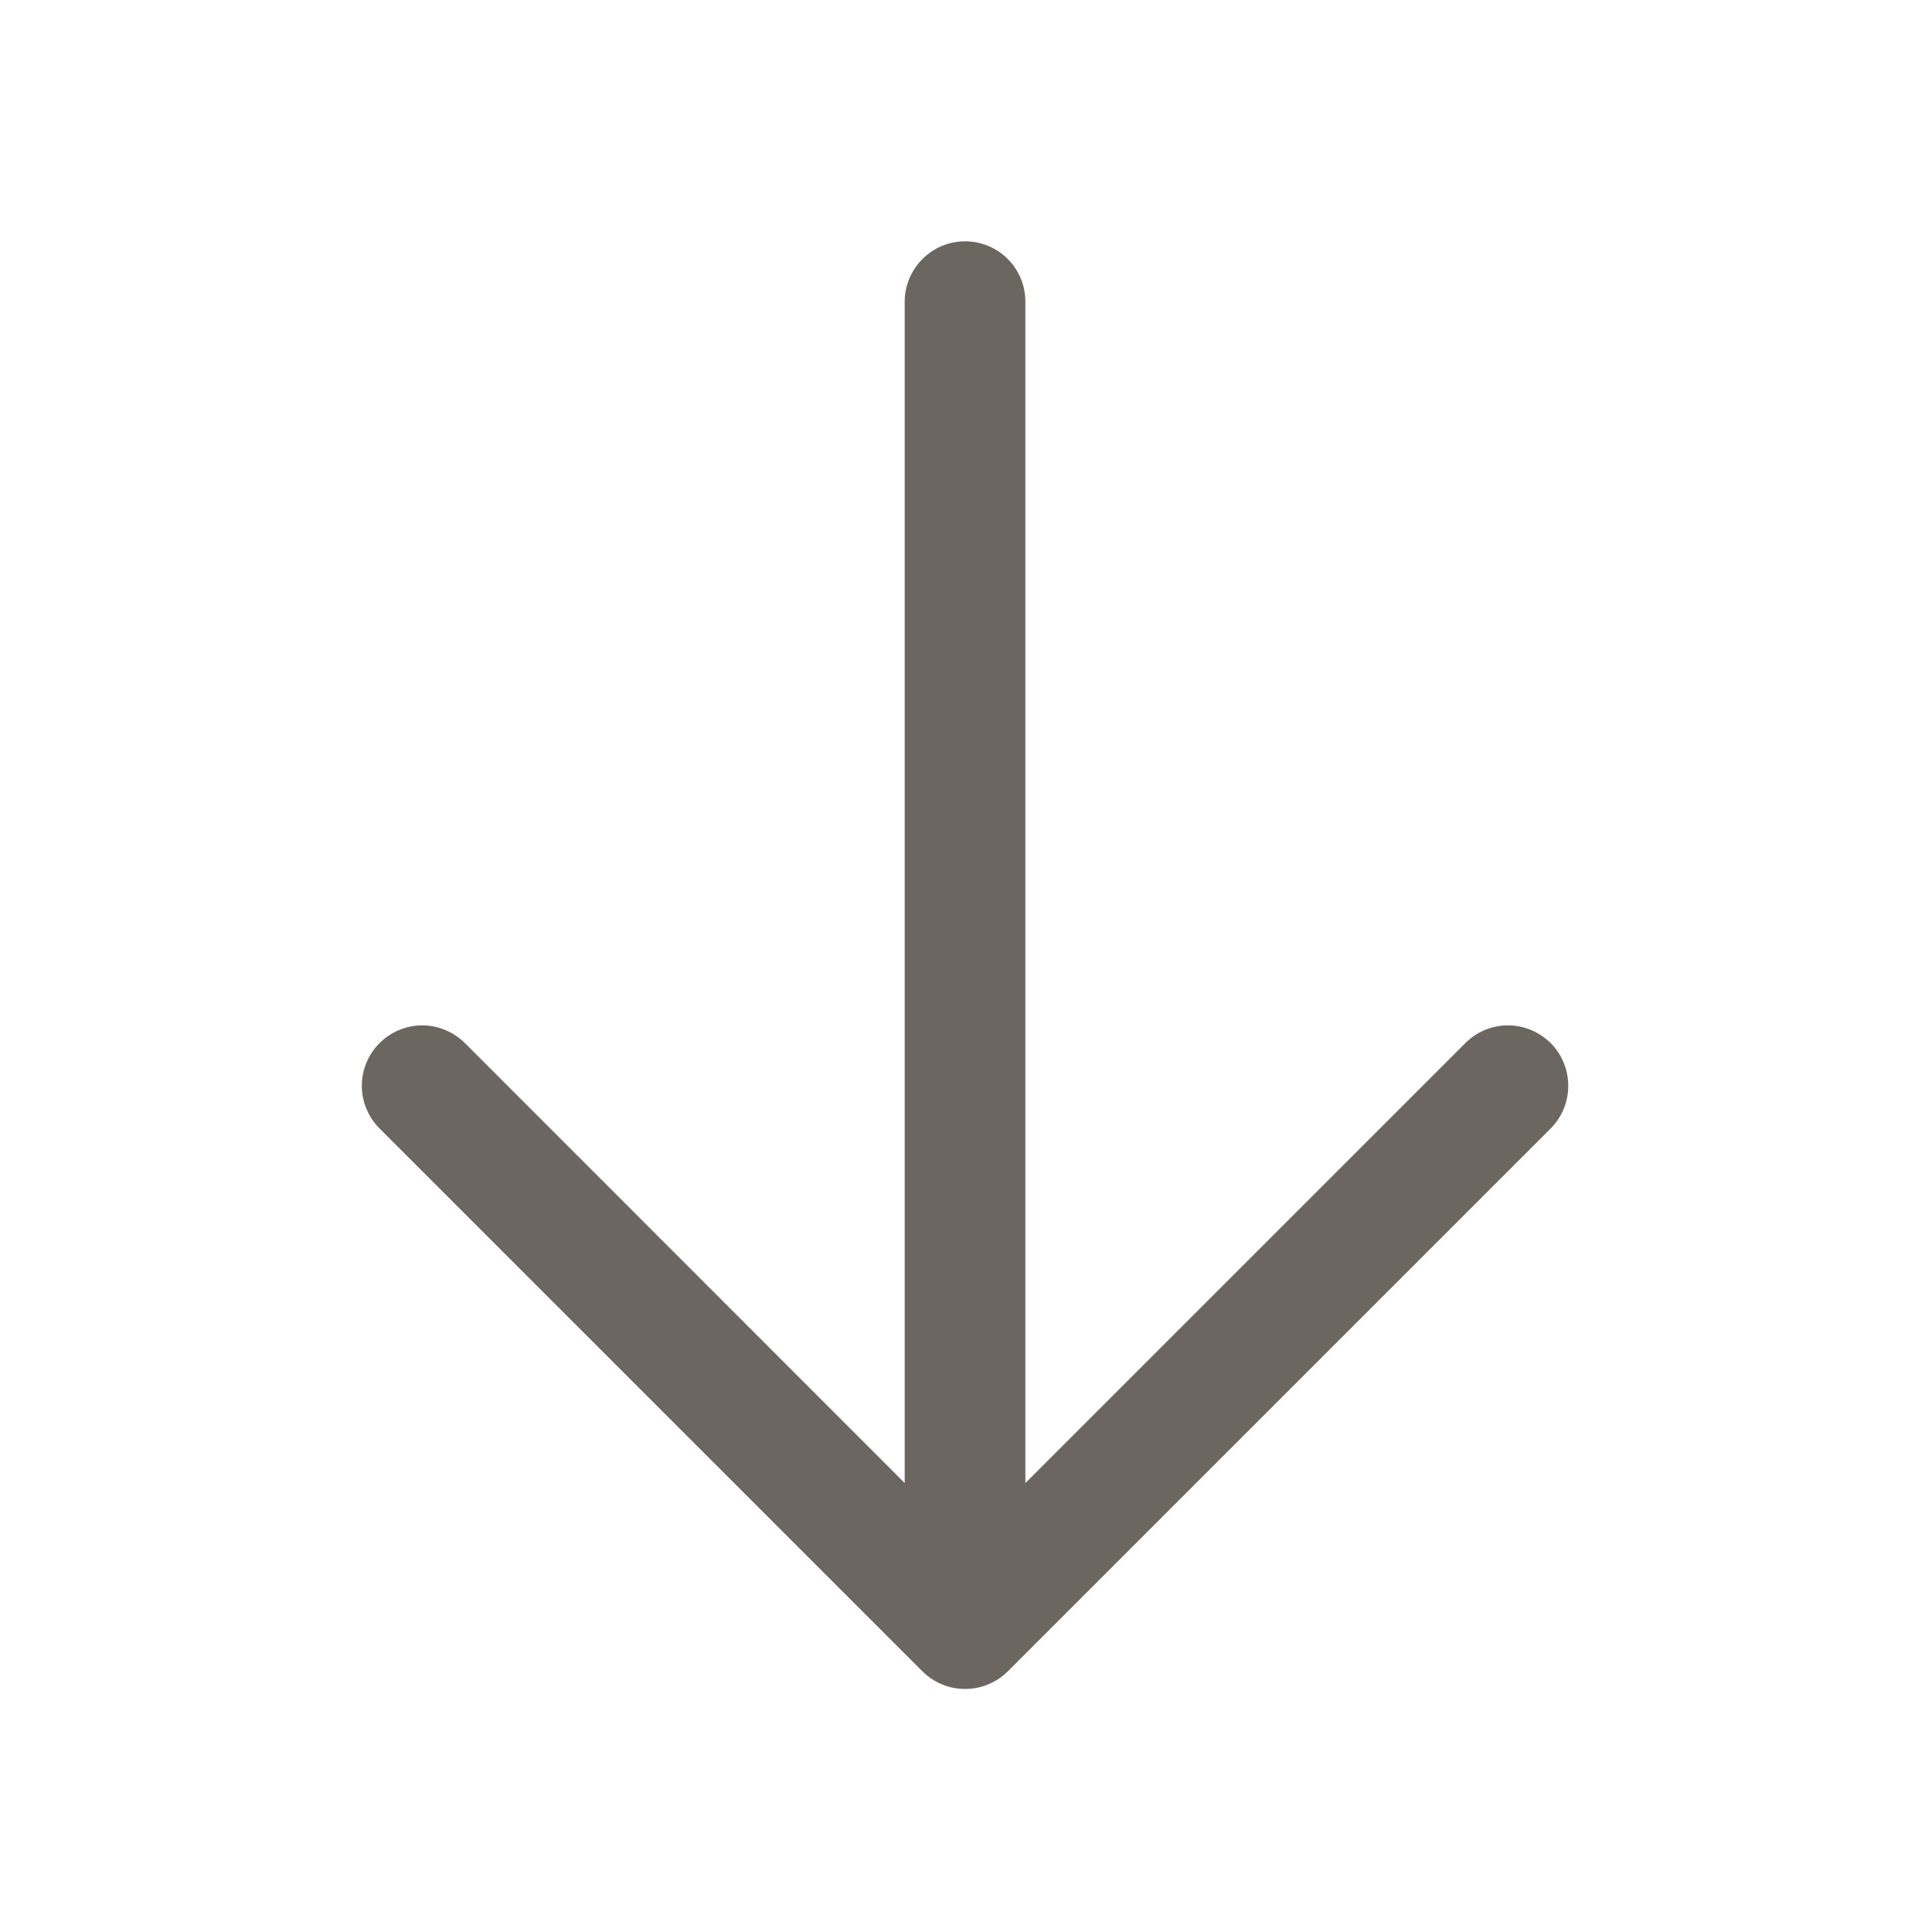
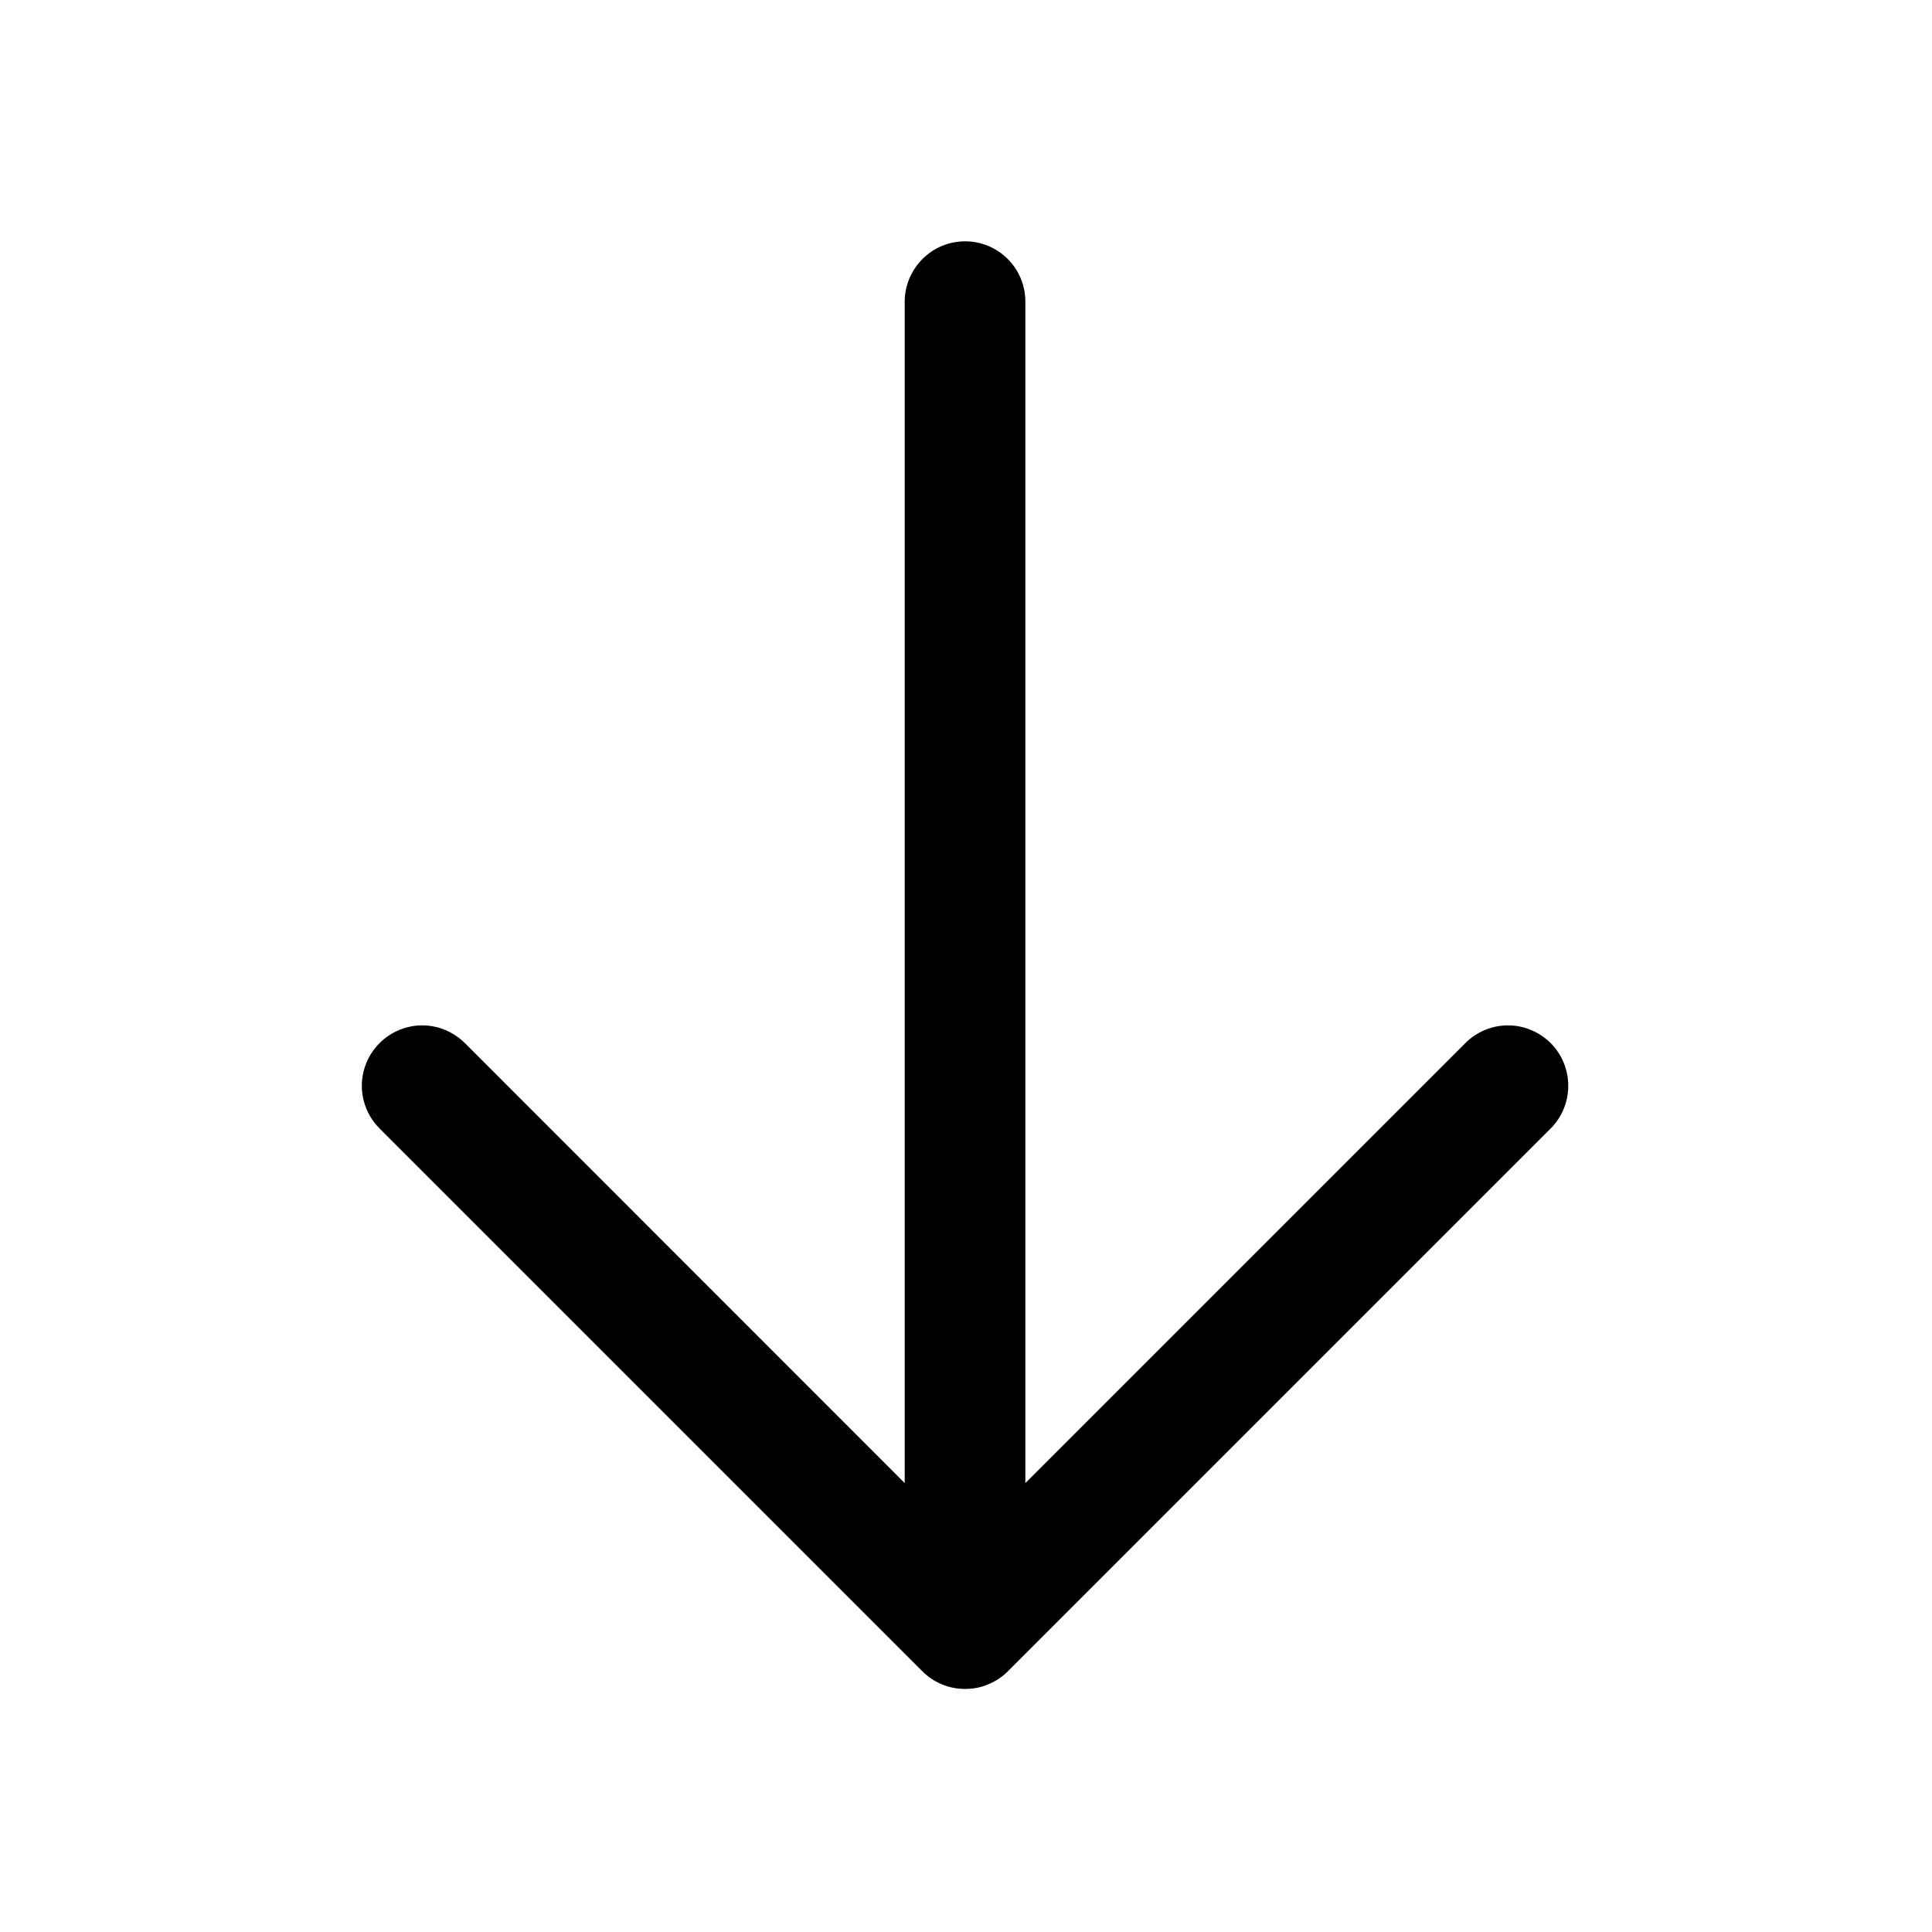
<svg xmlns="http://www.w3.org/2000/svg" width="11" height="11" viewBox="0 0 11 11" fill="none">
-   <path d="M8.829 6.425L5.738 9.516C5.706 9.548 5.668 9.573 5.626 9.59C5.585 9.608 5.54 9.616 5.495 9.616C5.45 9.616 5.405 9.608 5.363 9.59C5.322 9.573 5.284 9.548 5.252 9.516L2.161 6.425C2.097 6.361 2.06 6.273 2.06 6.182C2.06 6.091 2.097 6.003 2.161 5.939C2.225 5.875 2.313 5.838 2.404 5.838C2.495 5.838 2.582 5.875 2.647 5.939L5.151 8.444V1.717C5.151 1.626 5.188 1.539 5.252 1.475C5.316 1.41 5.404 1.374 5.495 1.374C5.586 1.374 5.673 1.41 5.738 1.475C5.802 1.539 5.838 1.626 5.838 1.717V8.444L8.343 5.939C8.407 5.875 8.494 5.838 8.586 5.838C8.677 5.838 8.764 5.875 8.829 5.939C8.893 6.003 8.929 6.091 8.929 6.182C8.929 6.273 8.893 6.361 8.829 6.425Z" fill="#6B665F" />
+   <path d="M8.829 6.425L5.738 9.516C5.706 9.548 5.668 9.573 5.626 9.59C5.585 9.608 5.54 9.616 5.495 9.616C5.45 9.616 5.405 9.608 5.363 9.59C5.322 9.573 5.284 9.548 5.252 9.516L2.161 6.425C2.097 6.361 2.06 6.273 2.06 6.182C2.06 6.091 2.097 6.003 2.161 5.939C2.225 5.875 2.313 5.838 2.404 5.838C2.495 5.838 2.582 5.875 2.647 5.939L5.151 8.444V1.717C5.151 1.626 5.188 1.539 5.252 1.475C5.316 1.41 5.404 1.374 5.495 1.374C5.586 1.374 5.673 1.41 5.738 1.475C5.802 1.539 5.838 1.626 5.838 1.717V8.444L8.343 5.939C8.407 5.875 8.494 5.838 8.586 5.838C8.677 5.838 8.764 5.875 8.829 5.939C8.893 6.003 8.929 6.091 8.929 6.182C8.929 6.273 8.893 6.361 8.829 6.425Z" fill="currentColor" />
</svg>
